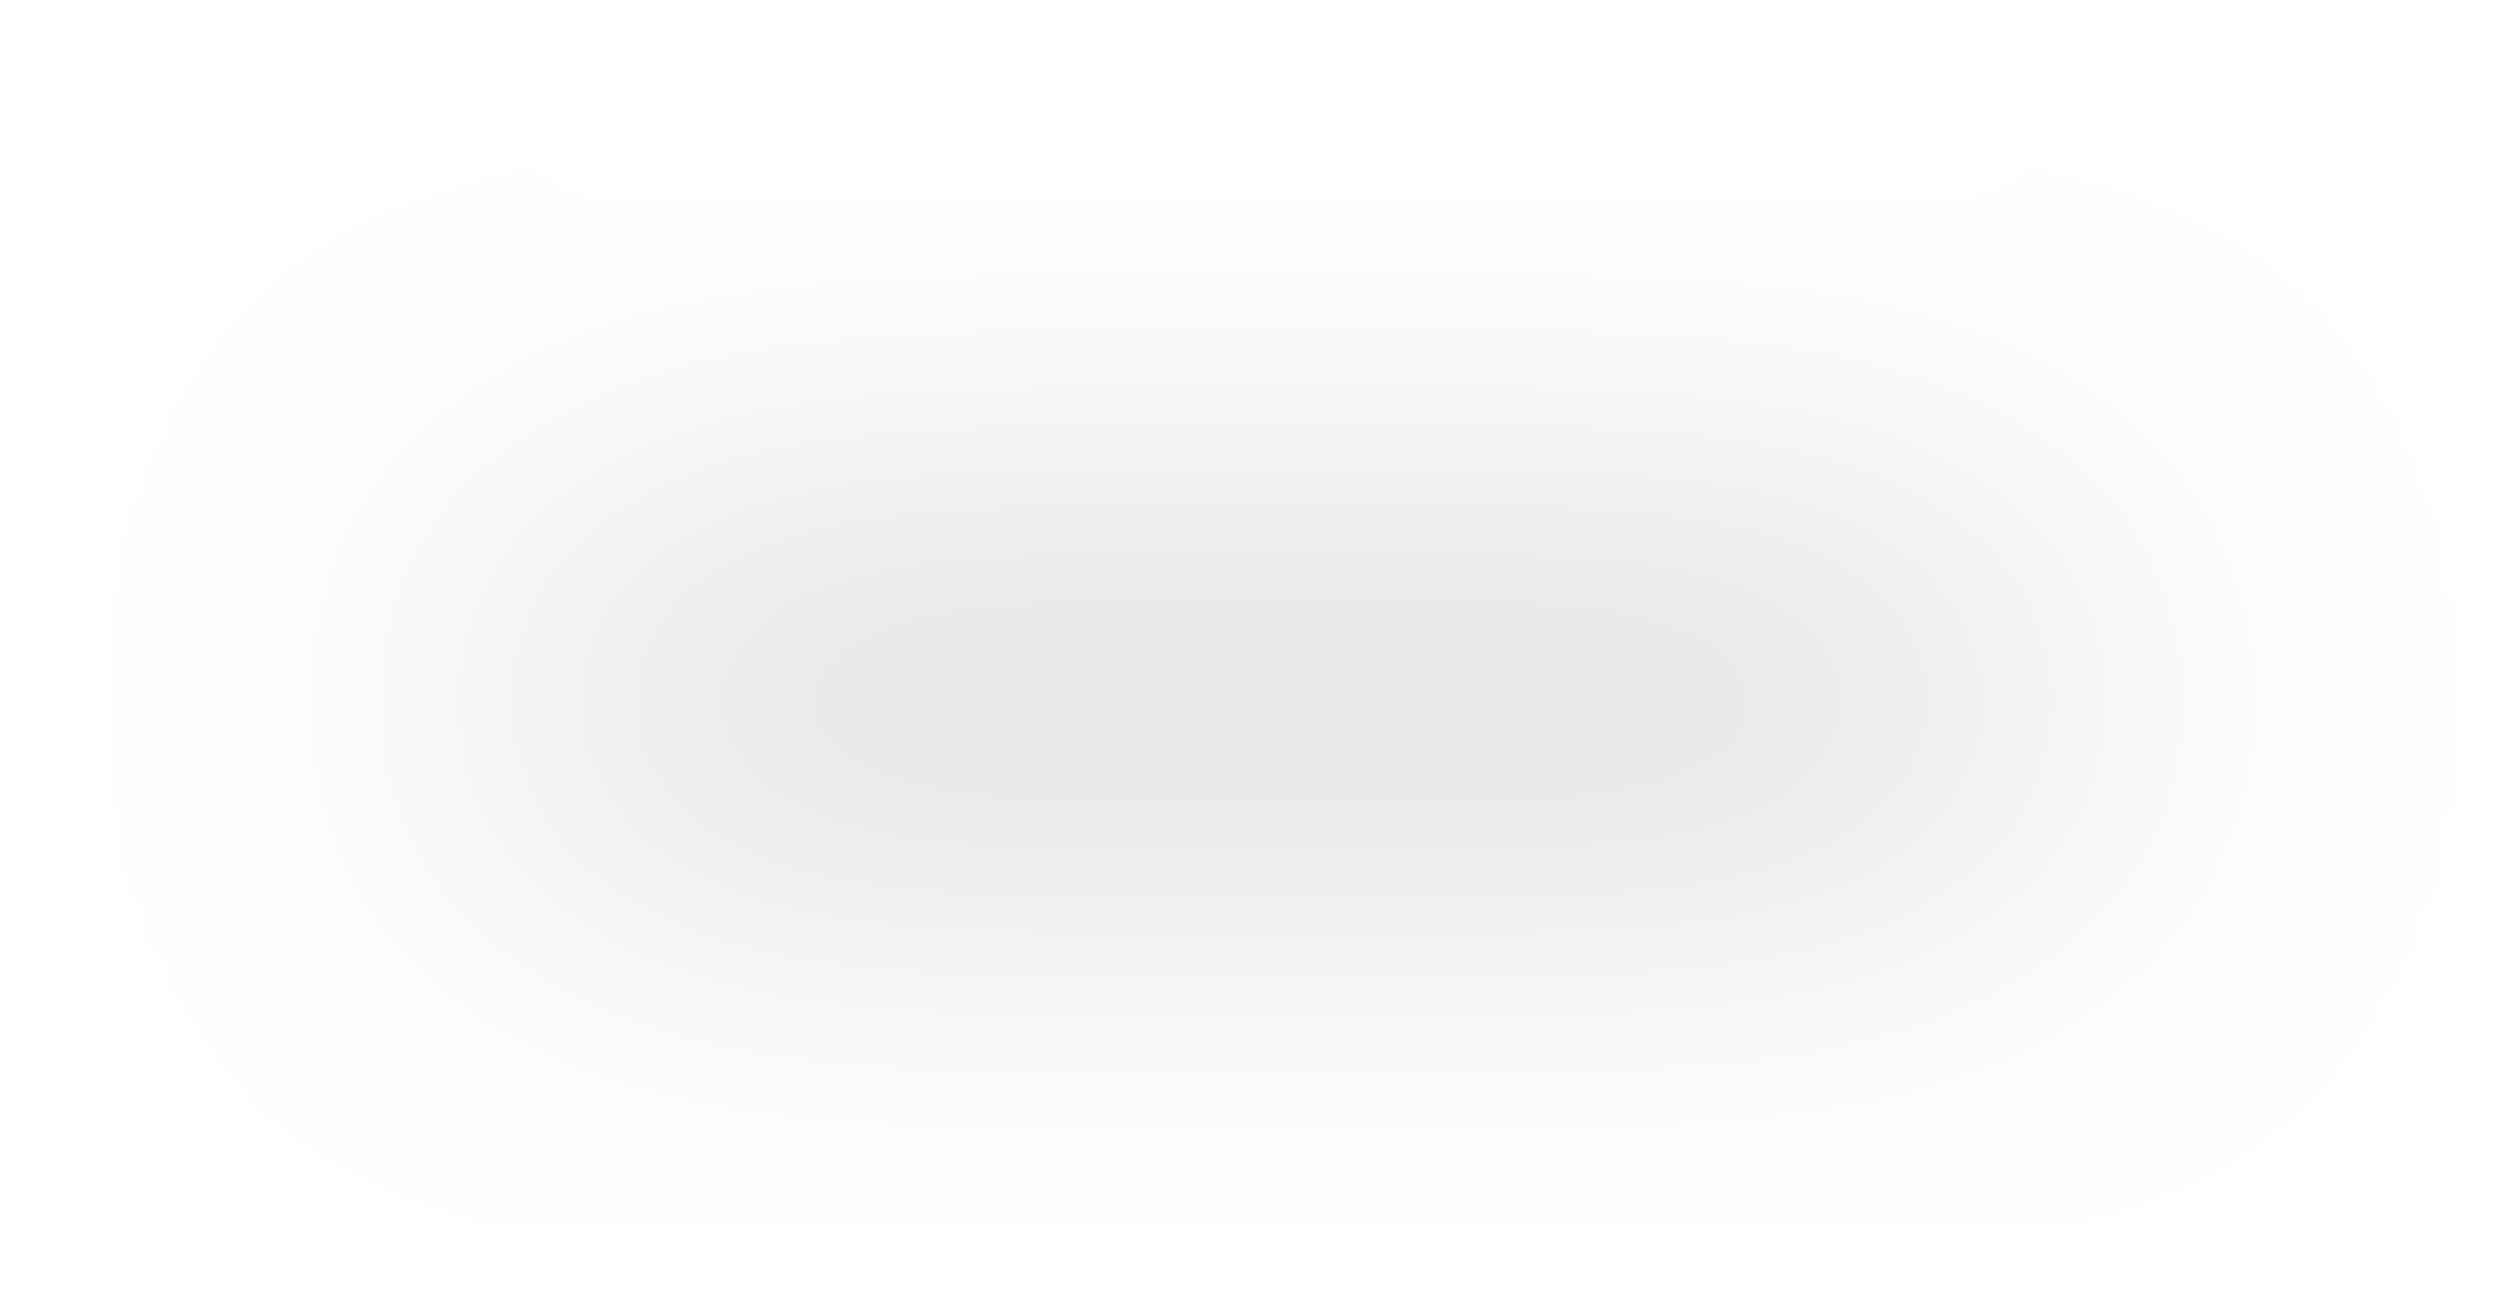
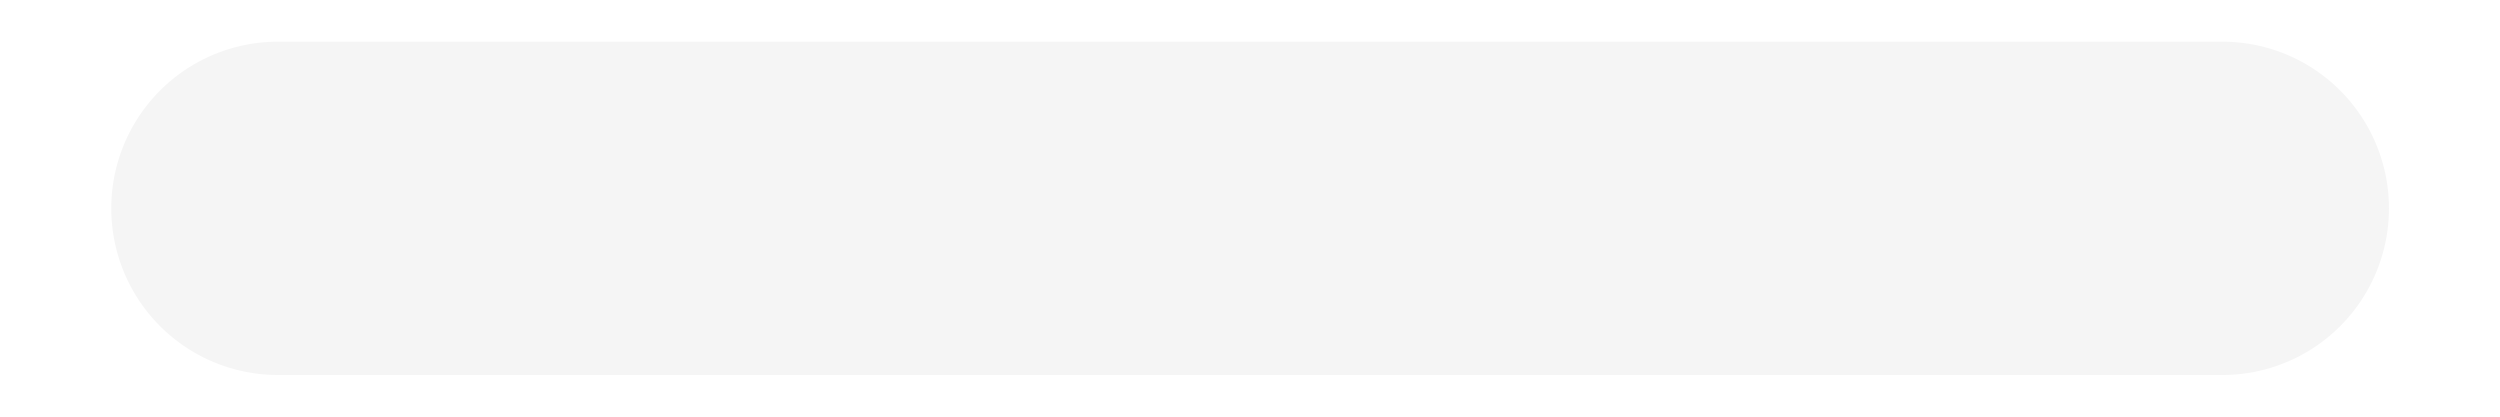
- <svg xmlns="http://www.w3.org/2000/svg" width="29" height="15" viewBox="0 0 29 15" fill="none">
-   <g filter="url(#filter0_d_151_23)">
-     <path d="M5.898 1.134C5.898 0.836 6.016 0.551 6.226 0.341C6.437 0.131 6.722 0.013 7.019 0.013H22.713C23.011 0.013 23.296 0.131 23.506 0.341C23.716 0.551 23.834 0.836 23.834 1.134C23.834 1.431 23.716 1.716 23.506 1.926C23.296 2.137 23.011 2.255 22.713 2.255H7.019C6.722 2.255 6.437 2.137 6.226 1.926C6.016 1.716 5.898 1.431 5.898 1.134Z" fill="#FFFFFE" />
-   </g>
-   <defs>
-     <filter id="filter0_d_151_23" x="0.898" y="0.013" width="27.936" height="14.242" filterUnits="userSpaceOnUse" color-interpolation-filters="sRGB">
-       <feFlood flood-opacity="0" result="BackgroundImageFix" />
-       <feColorMatrix in="SourceAlpha" type="matrix" values="0 0 0 0 0 0 0 0 0 0 0 0 0 0 0 0 0 0 127 0" result="hardAlpha" />
-       <feOffset dy="7" />
-       <feGaussianBlur stdDeviation="2.5" />
-       <feComposite in2="hardAlpha" operator="out" />
-       <feColorMatrix type="matrix" values="0 0 0 0 0 0 0 0 0 0 0 0 0 0 0 0 0 0 0.25 0" />
-       <feBlend mode="normal" in2="BackgroundImageFix" result="effect1_dropShadow_151_23" />
-       <feBlend mode="normal" in="SourceGraphic" in2="effect1_dropShadow_151_23" result="shape" />
-     </filter>
-   </defs>
+ <svg xmlns="http://www.w3.org/2000/svg" width="12" height="2" viewBox="0 0 12 2" fill="none">
+   <path d="M1.334 1H10.667" stroke="#F5F5F5" stroke-width="1.6" stroke-linecap="round" stroke-linejoin="round" />
</svg>
